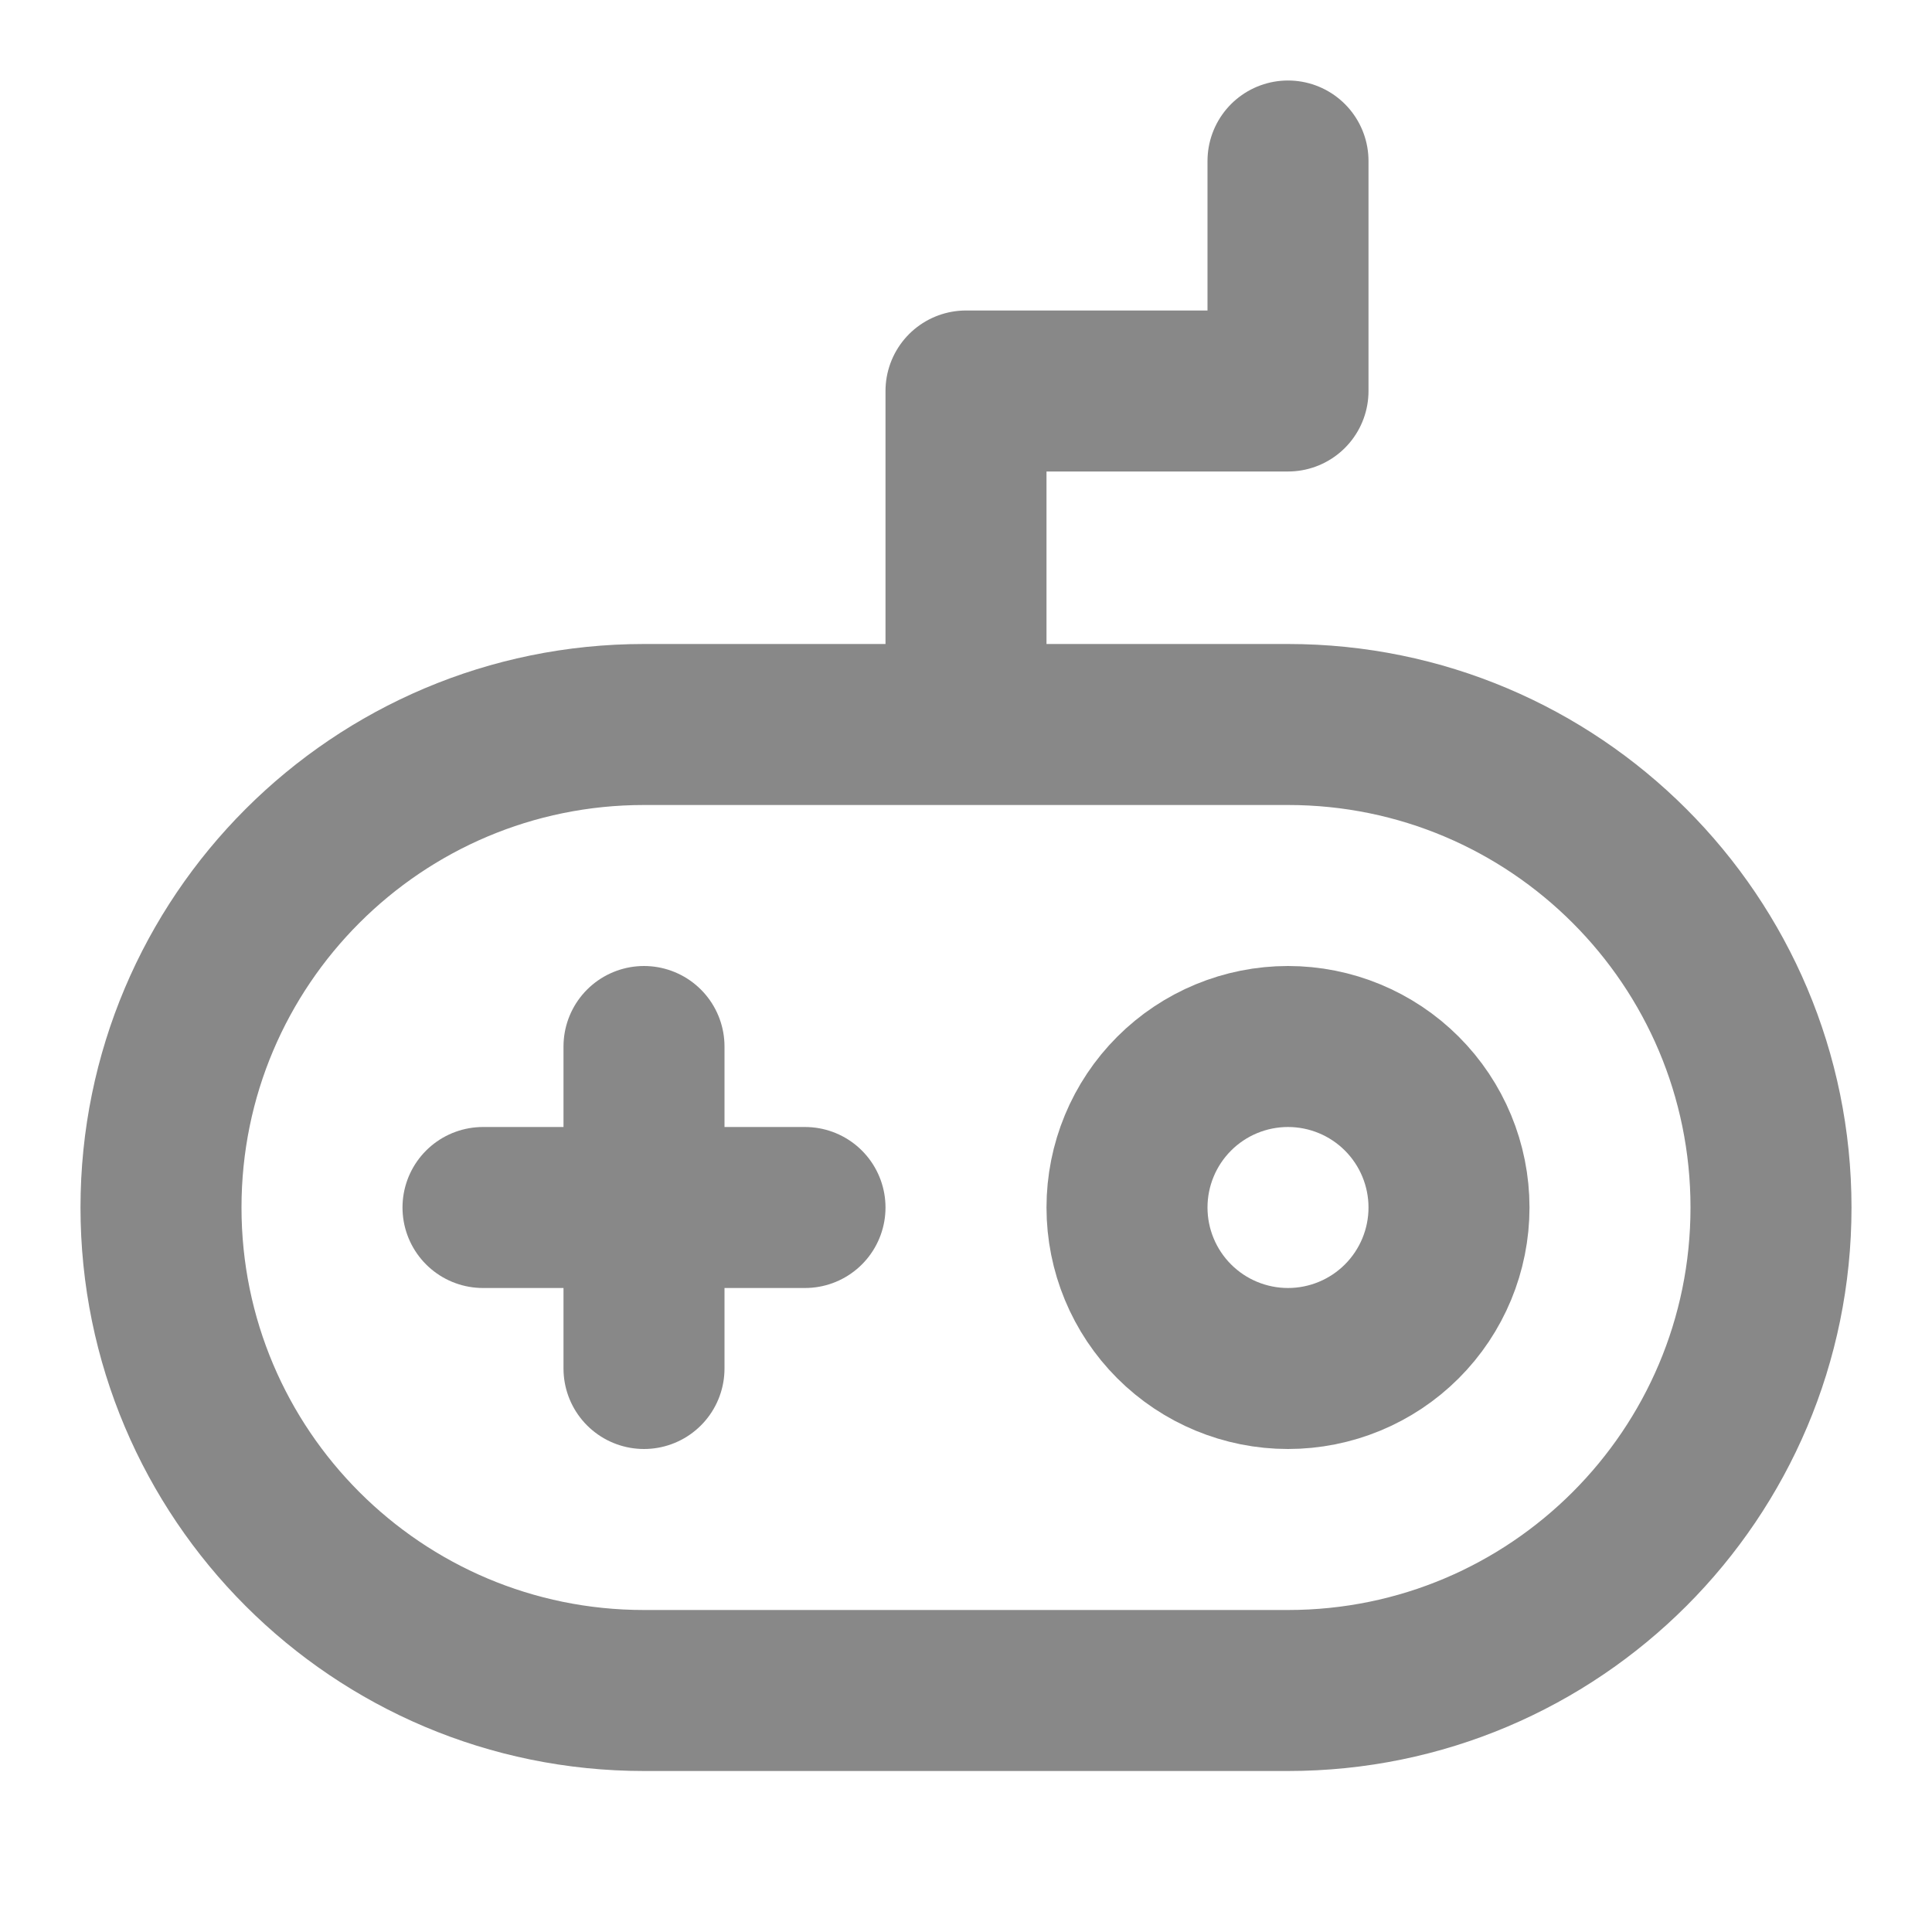
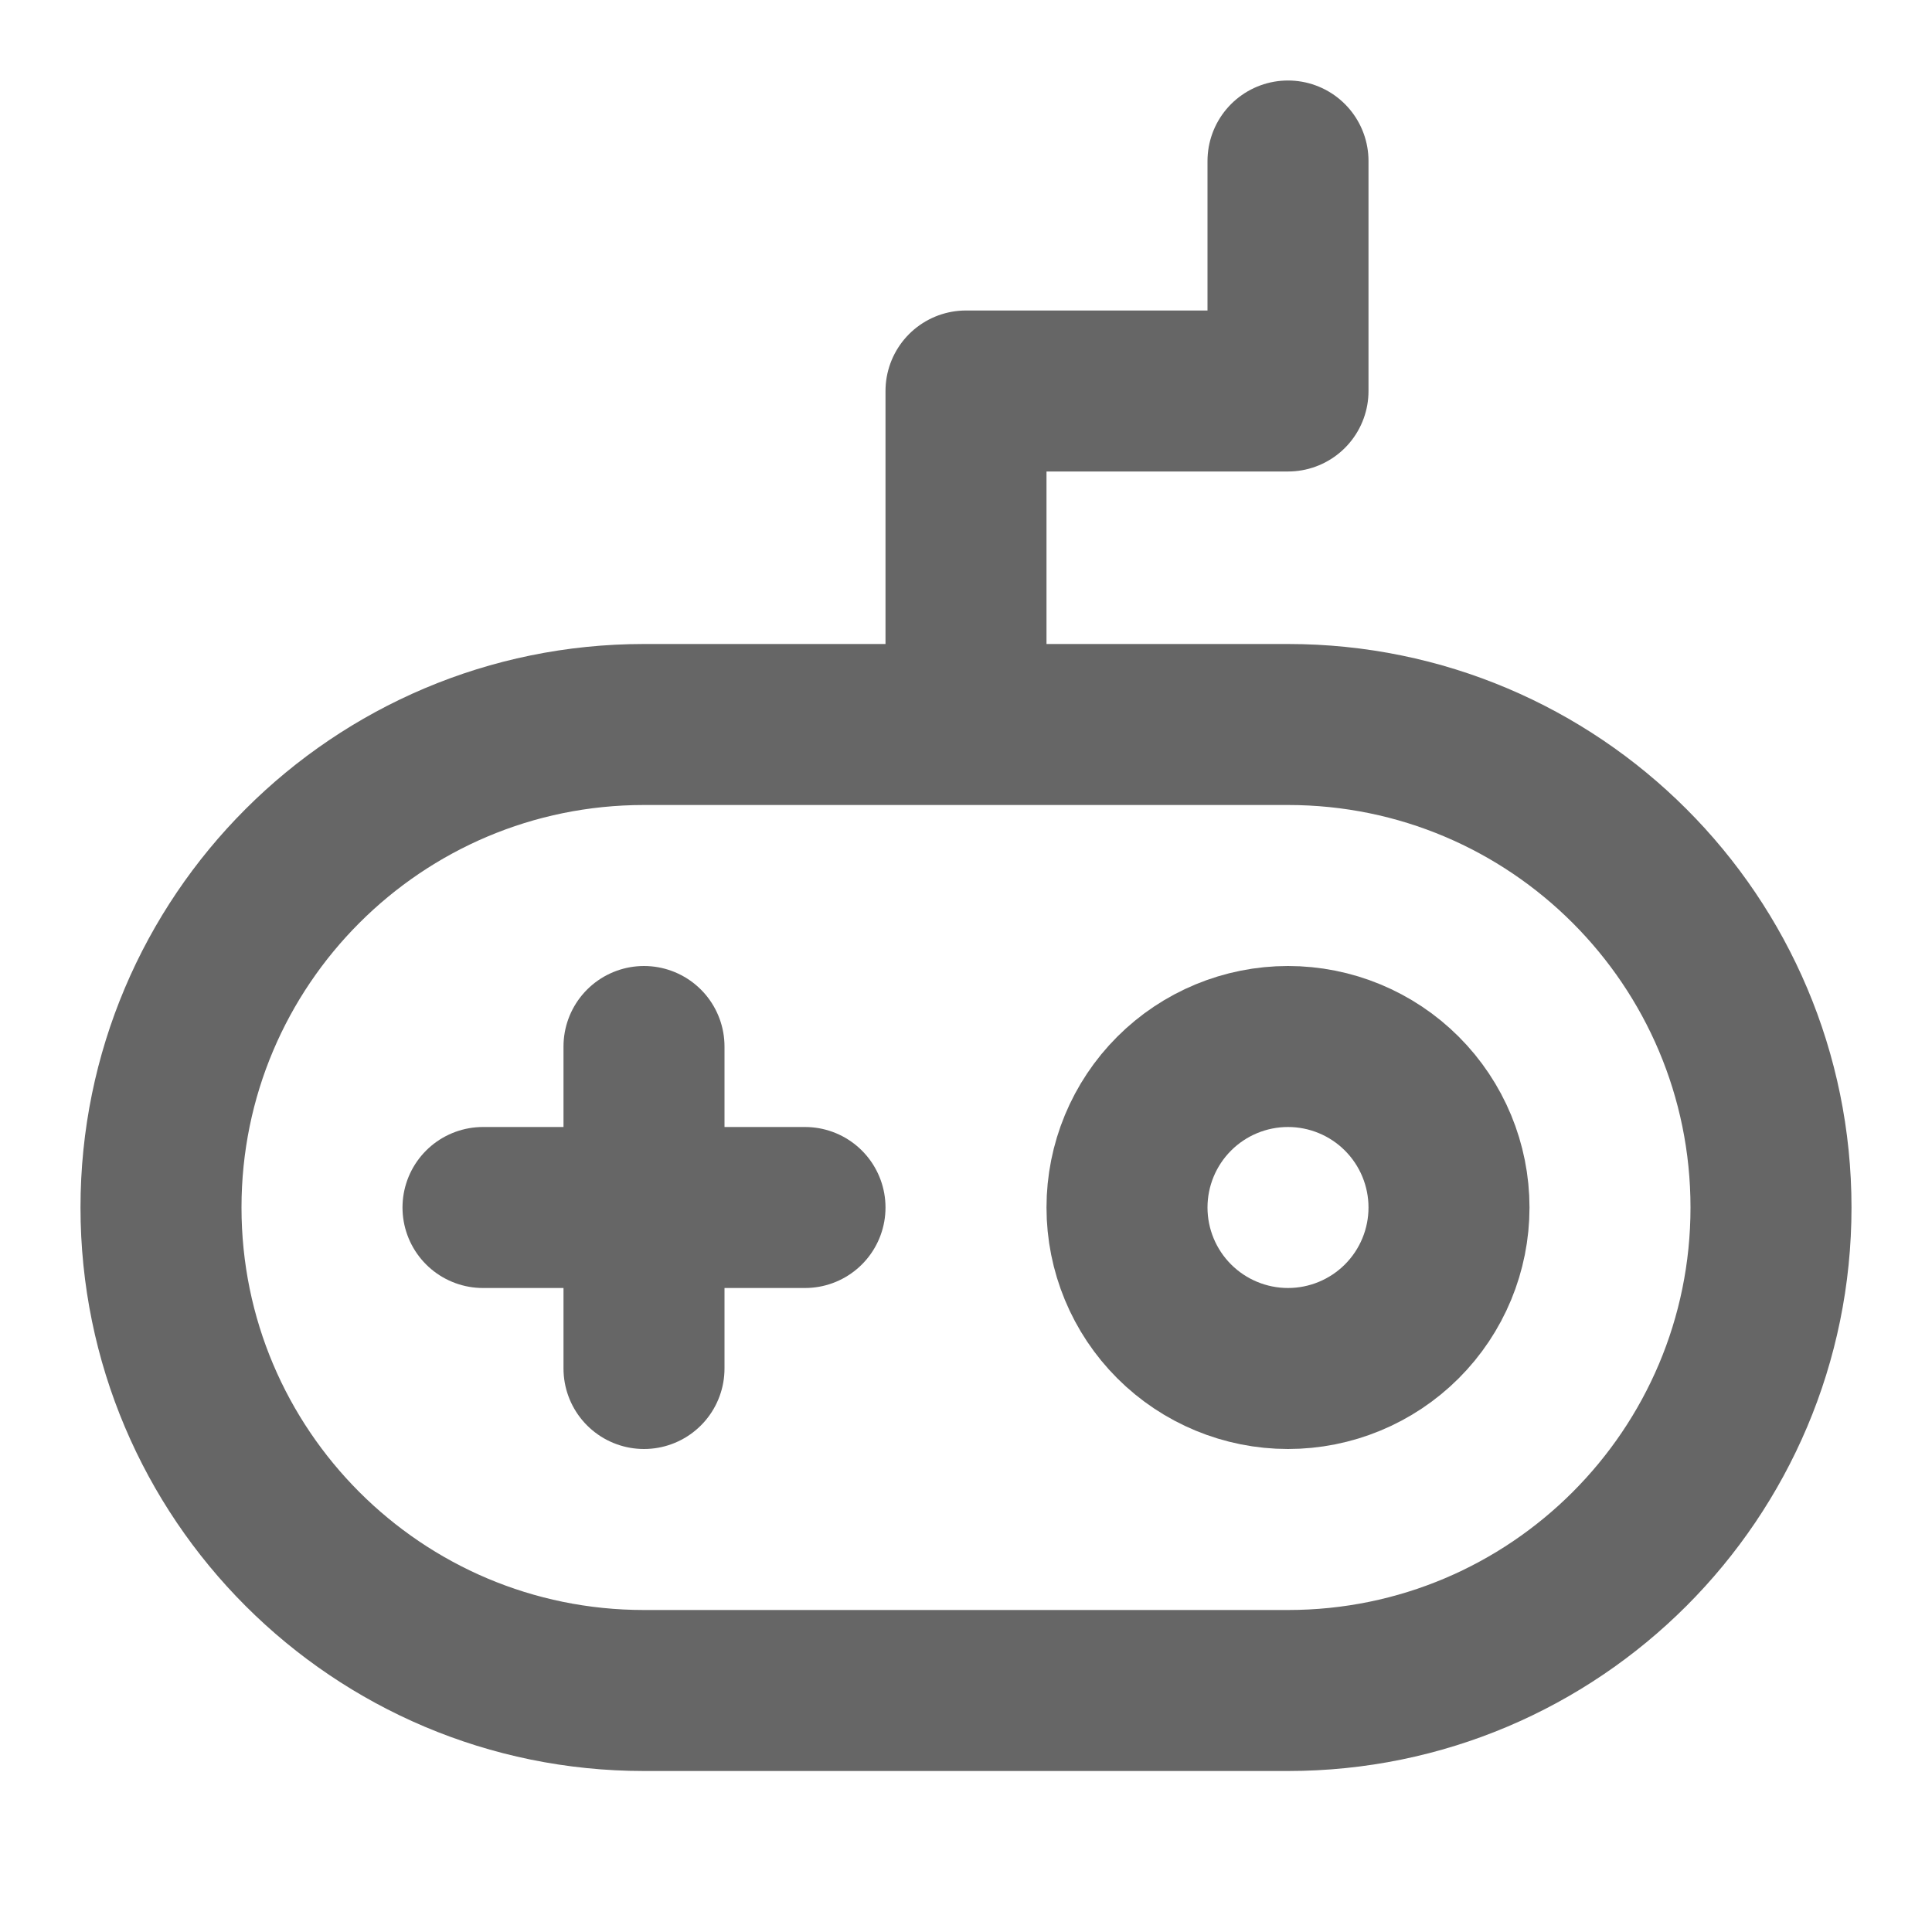
<svg xmlns="http://www.w3.org/2000/svg" width="204" height="204" viewBox="0 0 204 204" fill="none">
-   <path d="M136 76.5H68C39.835 76.5 17 99.335 17 127.5C17 155.665 39.835 178.5 68 178.5H136C164.165 178.5 187 155.665 187 127.5C187 99.335 164.165 76.5 136 76.5Z" stroke="#888888" stroke-width="17" stroke-linejoin="round" />
-   <path d="M68 110.5V144.5M51 127.5H85M102 68V41.285H136V17" stroke="#888888" stroke-width="17" stroke-linecap="round" stroke-linejoin="round" />
-   <path d="M136 144.5C140.509 144.5 144.833 142.709 148.021 139.521C151.209 136.333 153 132.009 153 127.5C153 122.991 151.209 118.667 148.021 115.479C144.833 112.291 140.509 110.5 136 110.5C131.491 110.5 127.167 112.291 123.979 115.479C120.791 118.667 119 122.991 119 127.5C119 132.009 120.791 136.333 123.979 139.521C127.167 142.709 131.491 144.5 136 144.5Z" stroke="#888888" stroke-width="17" stroke-linejoin="round" />
+   <path d="M136 76.5H68C39.835 76.5 17 99.335 17 127.5C17 155.665 39.835 178.5 68 178.5H136C164.165 178.5 187 155.665 187 127.5C187 99.335 164.165 76.5 136 76.5Z" stroke="#666666" stroke-width="17" stroke-linejoin="round" />
+   <path d="M68 110.5V144.5M51 127.5H85M102 68V41.285H136V17" stroke="#666666" stroke-width="17" stroke-linecap="round" stroke-linejoin="round" />
+   <path d="M136 144.5C140.509 144.5 144.833 142.709 148.021 139.521C151.209 136.333 153 132.009 153 127.5C153 122.991 151.209 118.667 148.021 115.479C144.833 112.291 140.509 110.5 136 110.5C131.491 110.5 127.167 112.291 123.979 115.479C120.791 118.667 119 122.991 119 127.5C119 132.009 120.791 136.333 123.979 139.521C127.167 142.709 131.491 144.5 136 144.5Z" stroke="#666666" stroke-width="17" stroke-linejoin="round" />
</svg>
